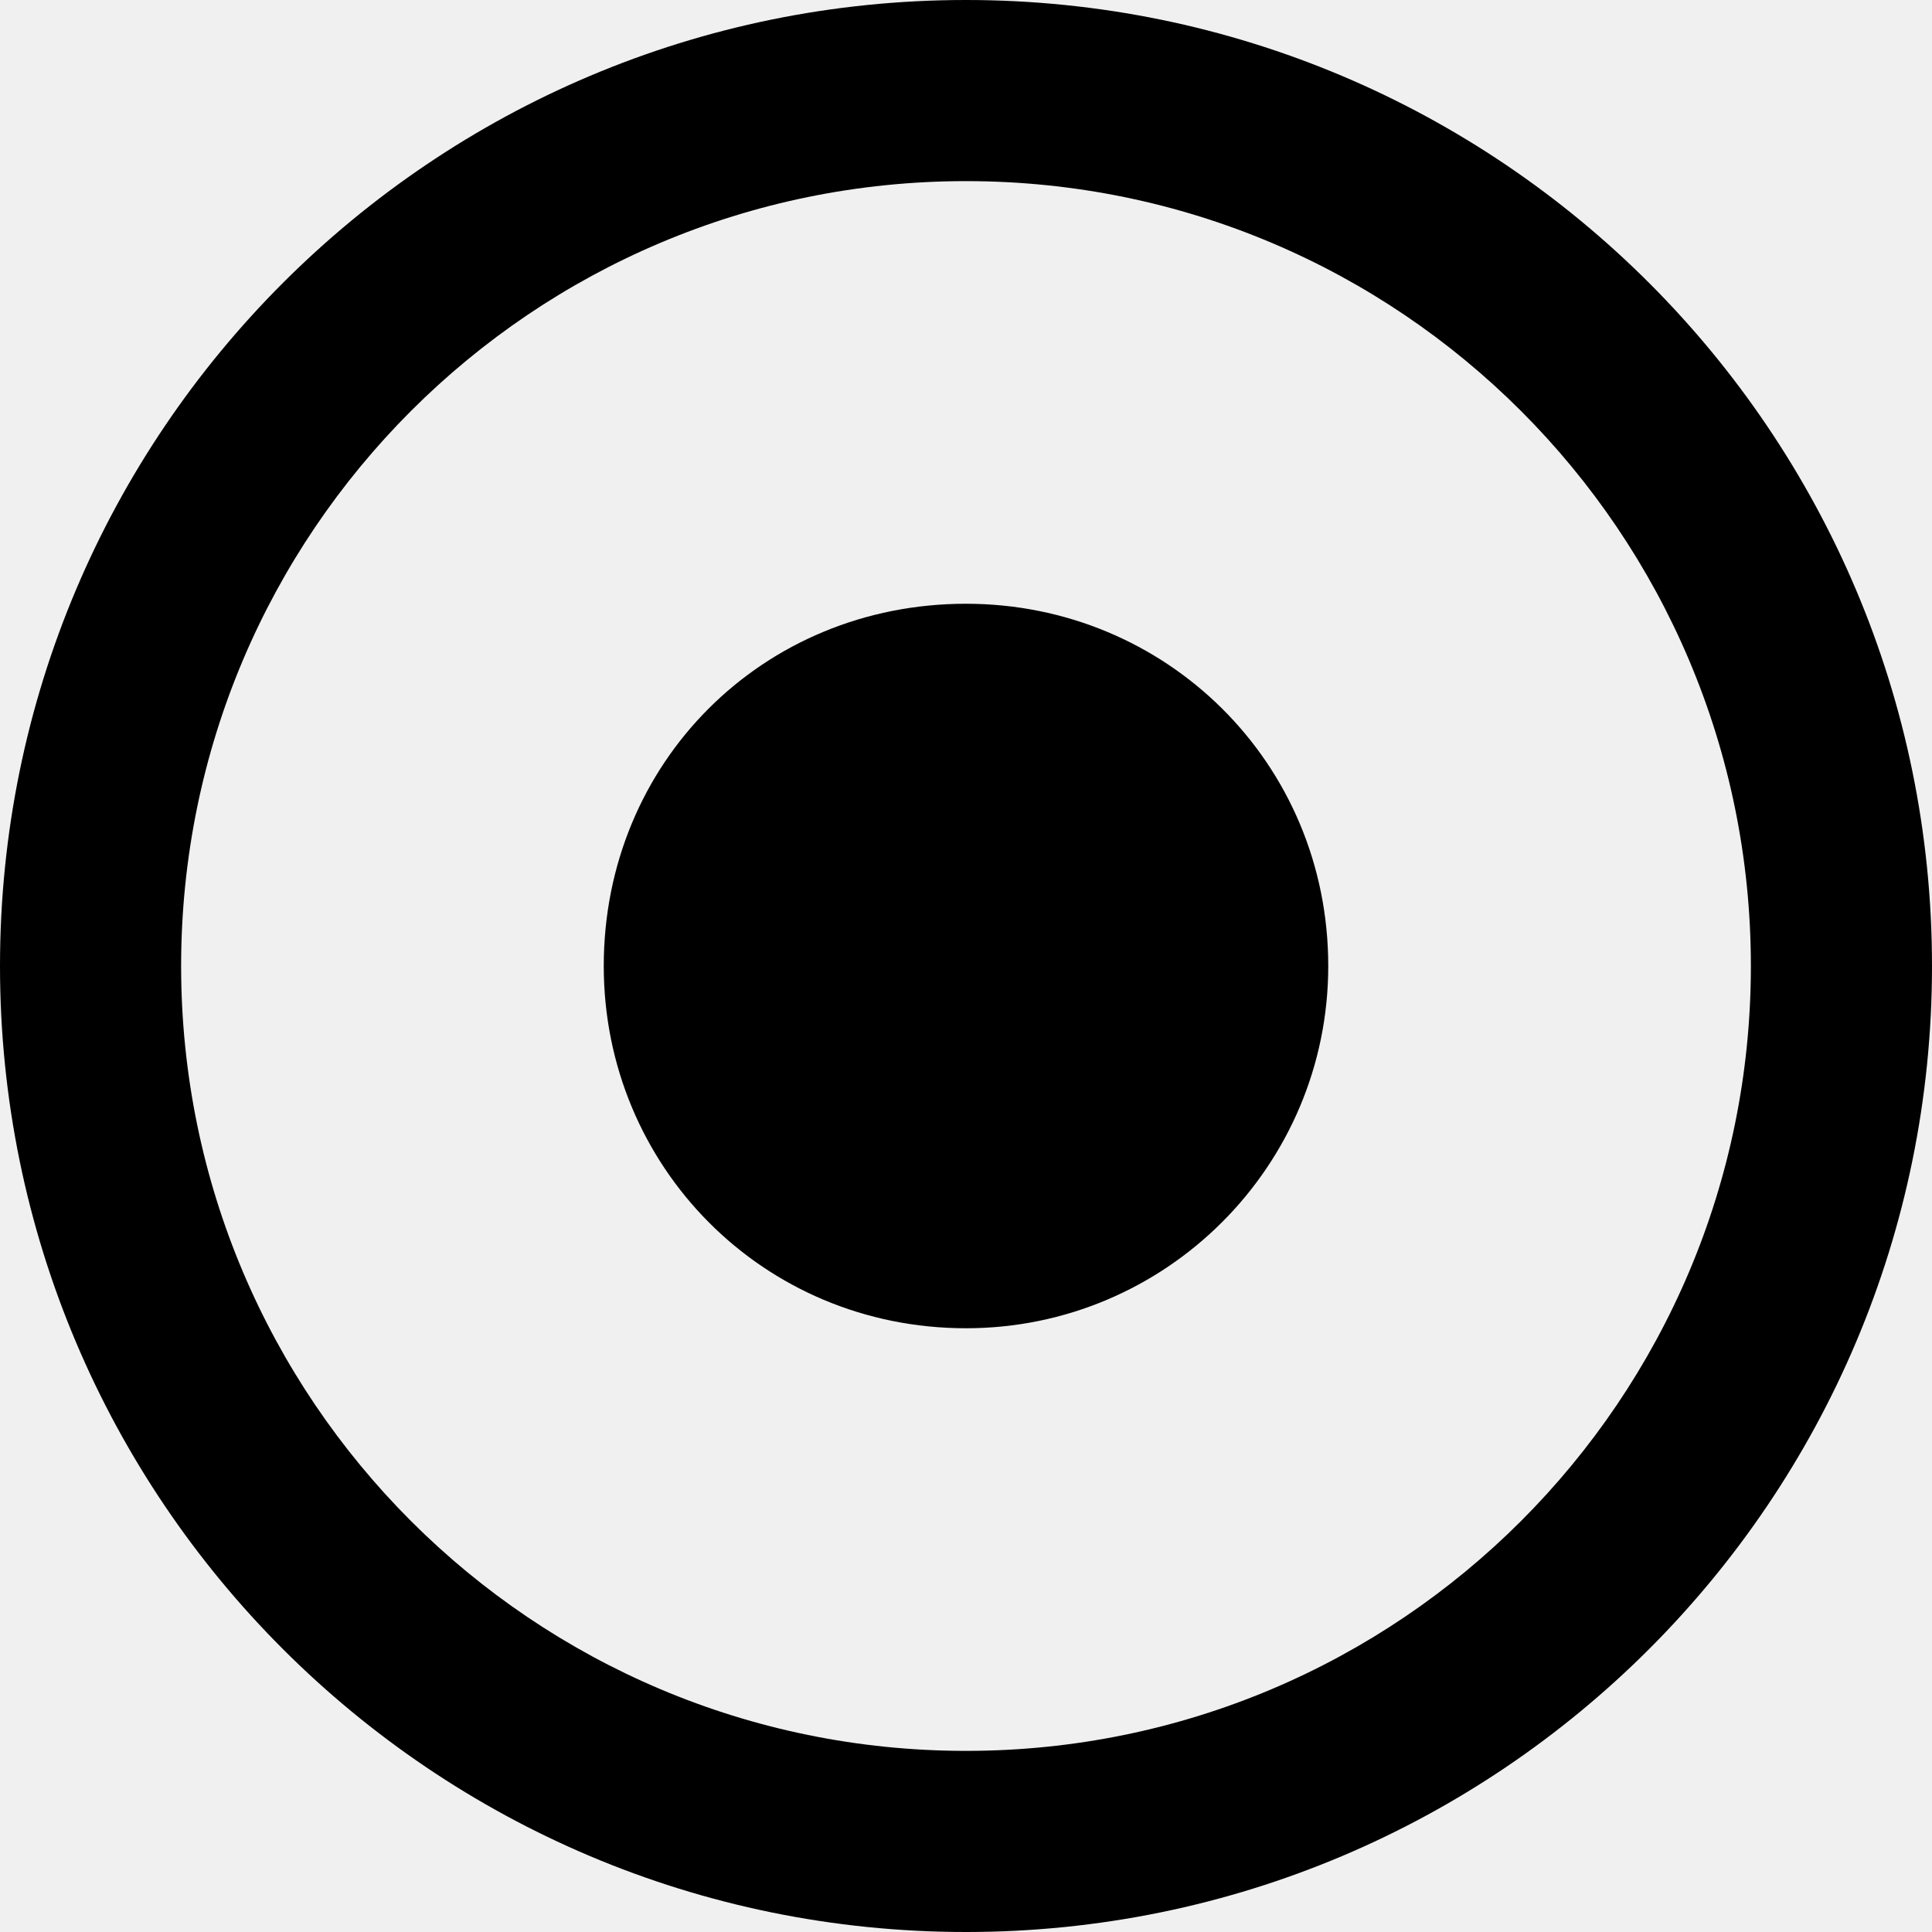
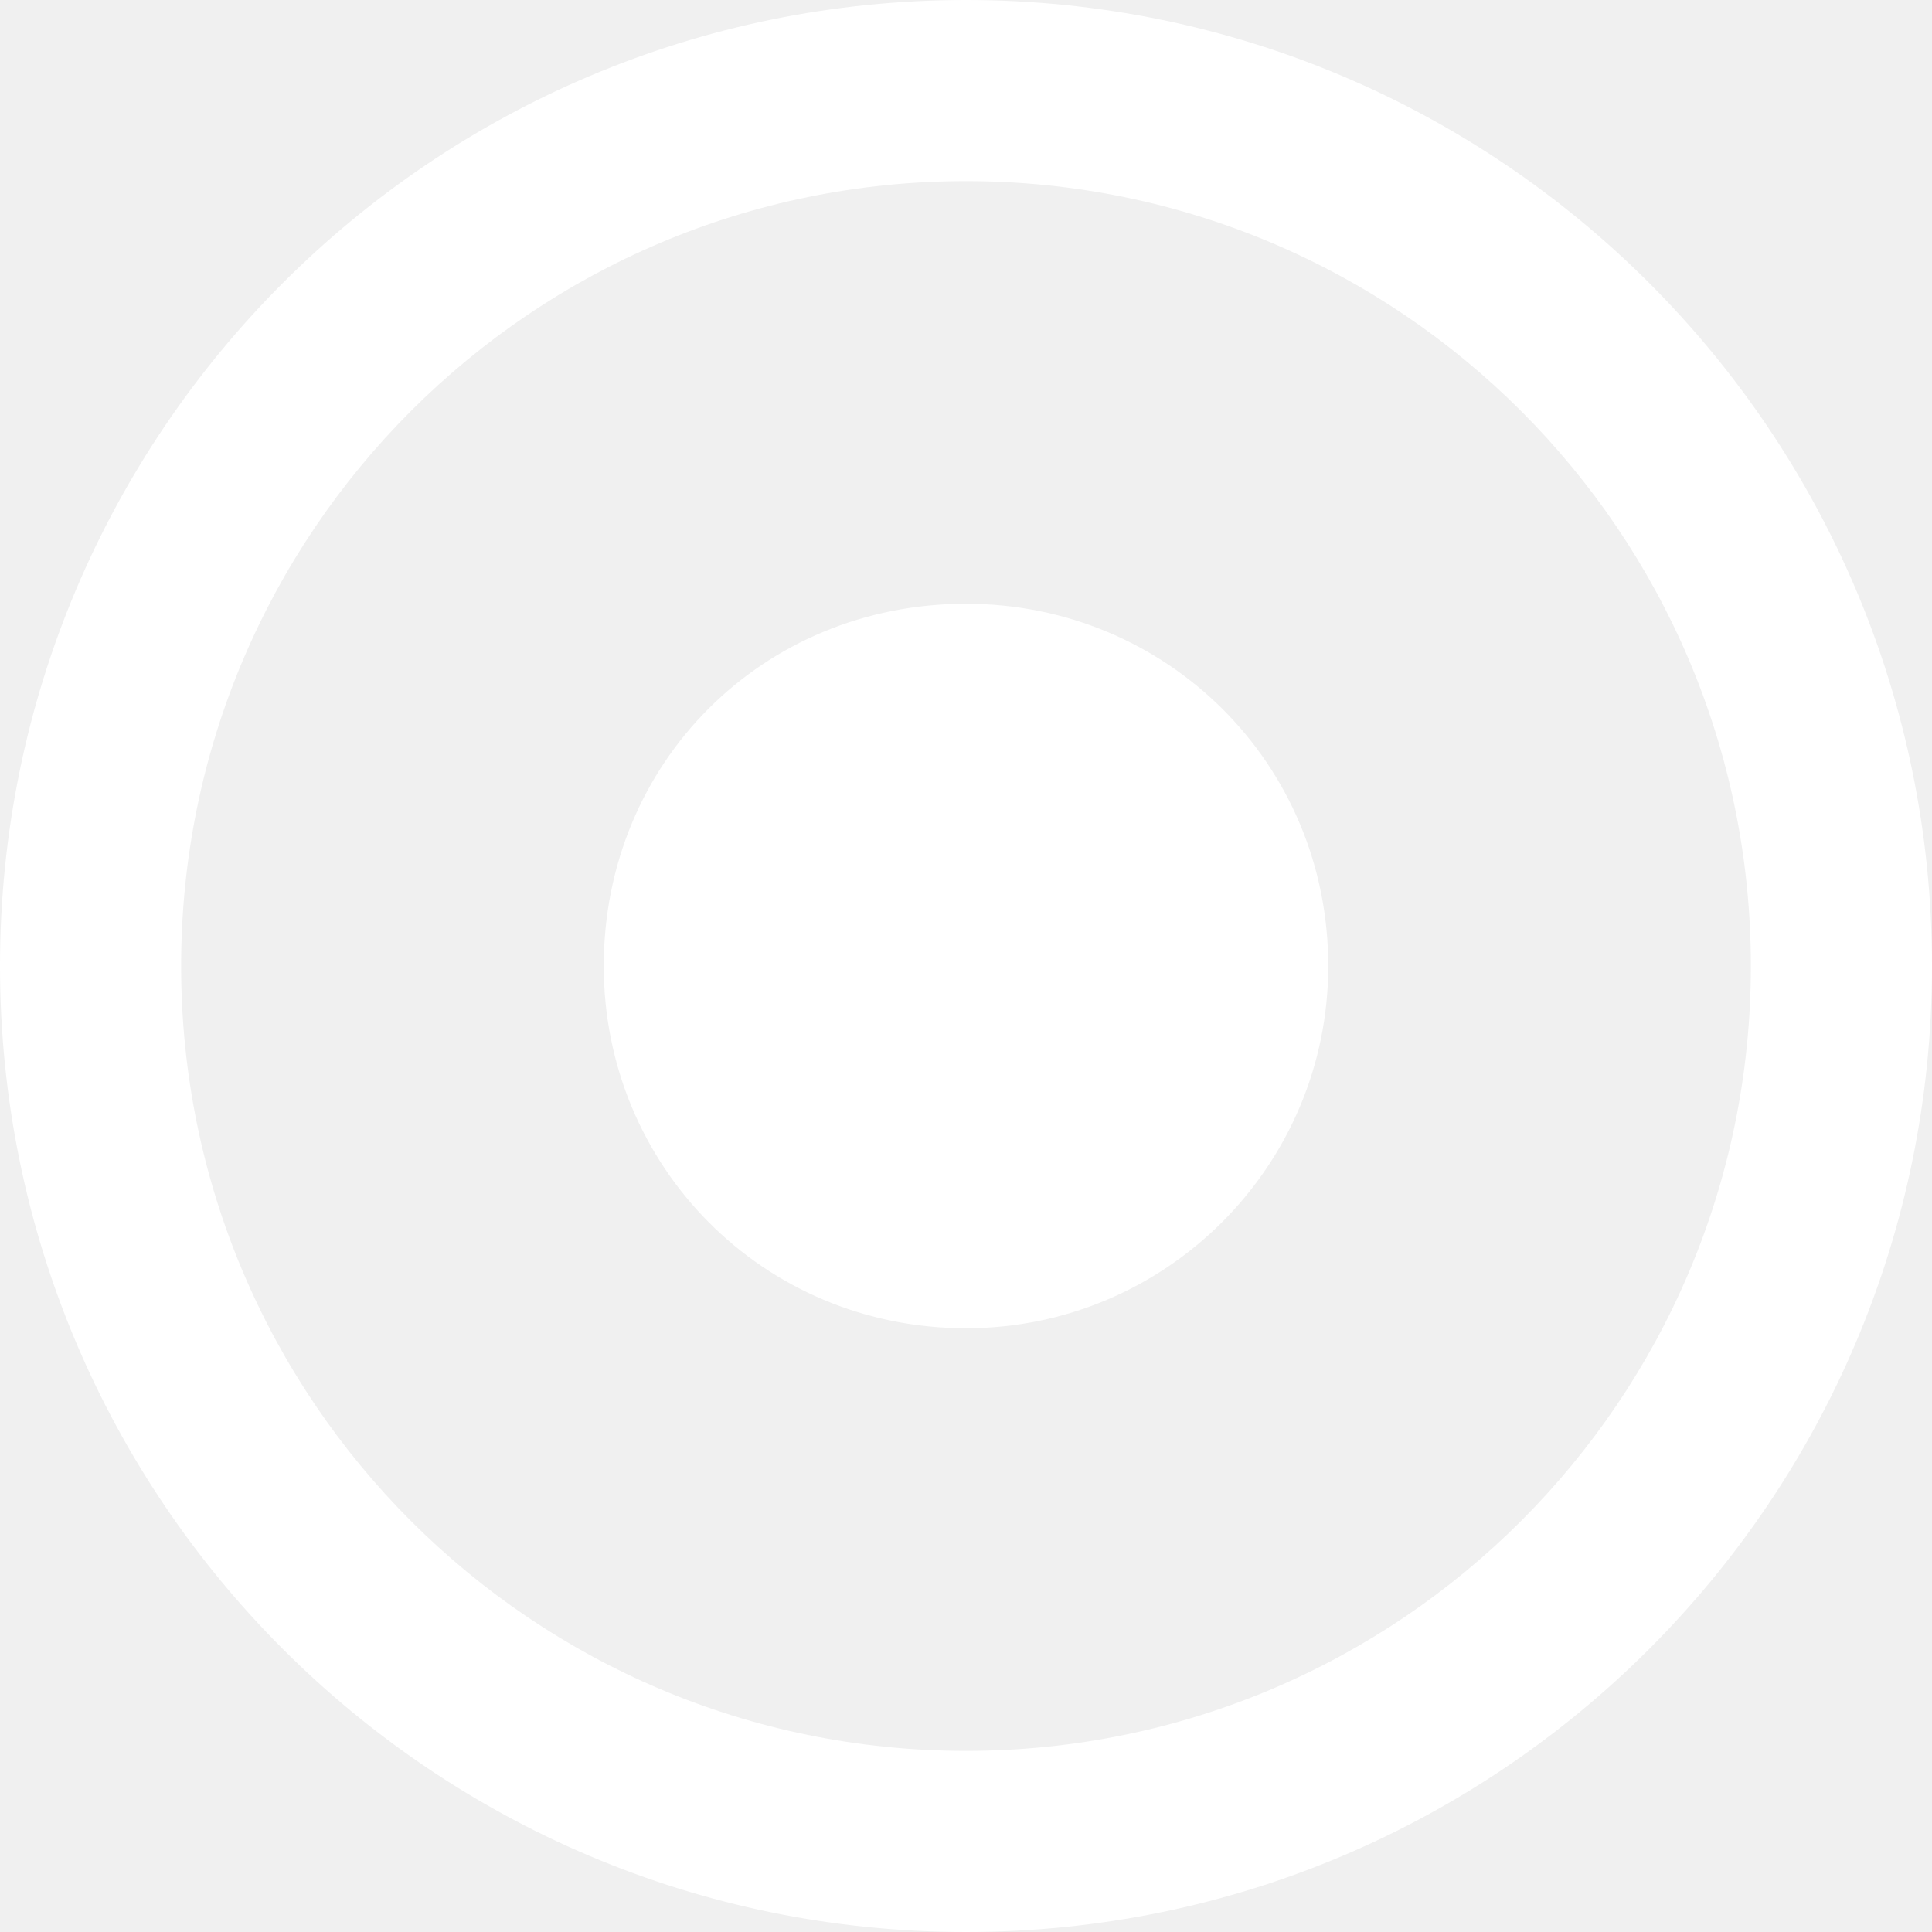
- <svg xmlns="http://www.w3.org/2000/svg" viewBox="0 0 512 512">
+ <svg xmlns="http://www.w3.org/2000/svg" fill="#ffffff" viewBox="0 0 512 512">
  <path d="M160 256C160 202.1 202.1 160 256 160C309 160 352 202.1 352 256C352 309 309 352 256 352C202.1 352 160 309 160 256zM512 256C512 397.4 397.4 512 256 512C114.6 512 0 397.4 0 256C0 114.6 114.6 0 256 0C397.4 0 512 114.6 512 256zM256 48C141.1 48 48 141.1 48 256C48 370.9 141.1 464 256 464C370.9 464 464 370.9 464 256C464 141.1 370.9 48 256 48z" />
</svg>
